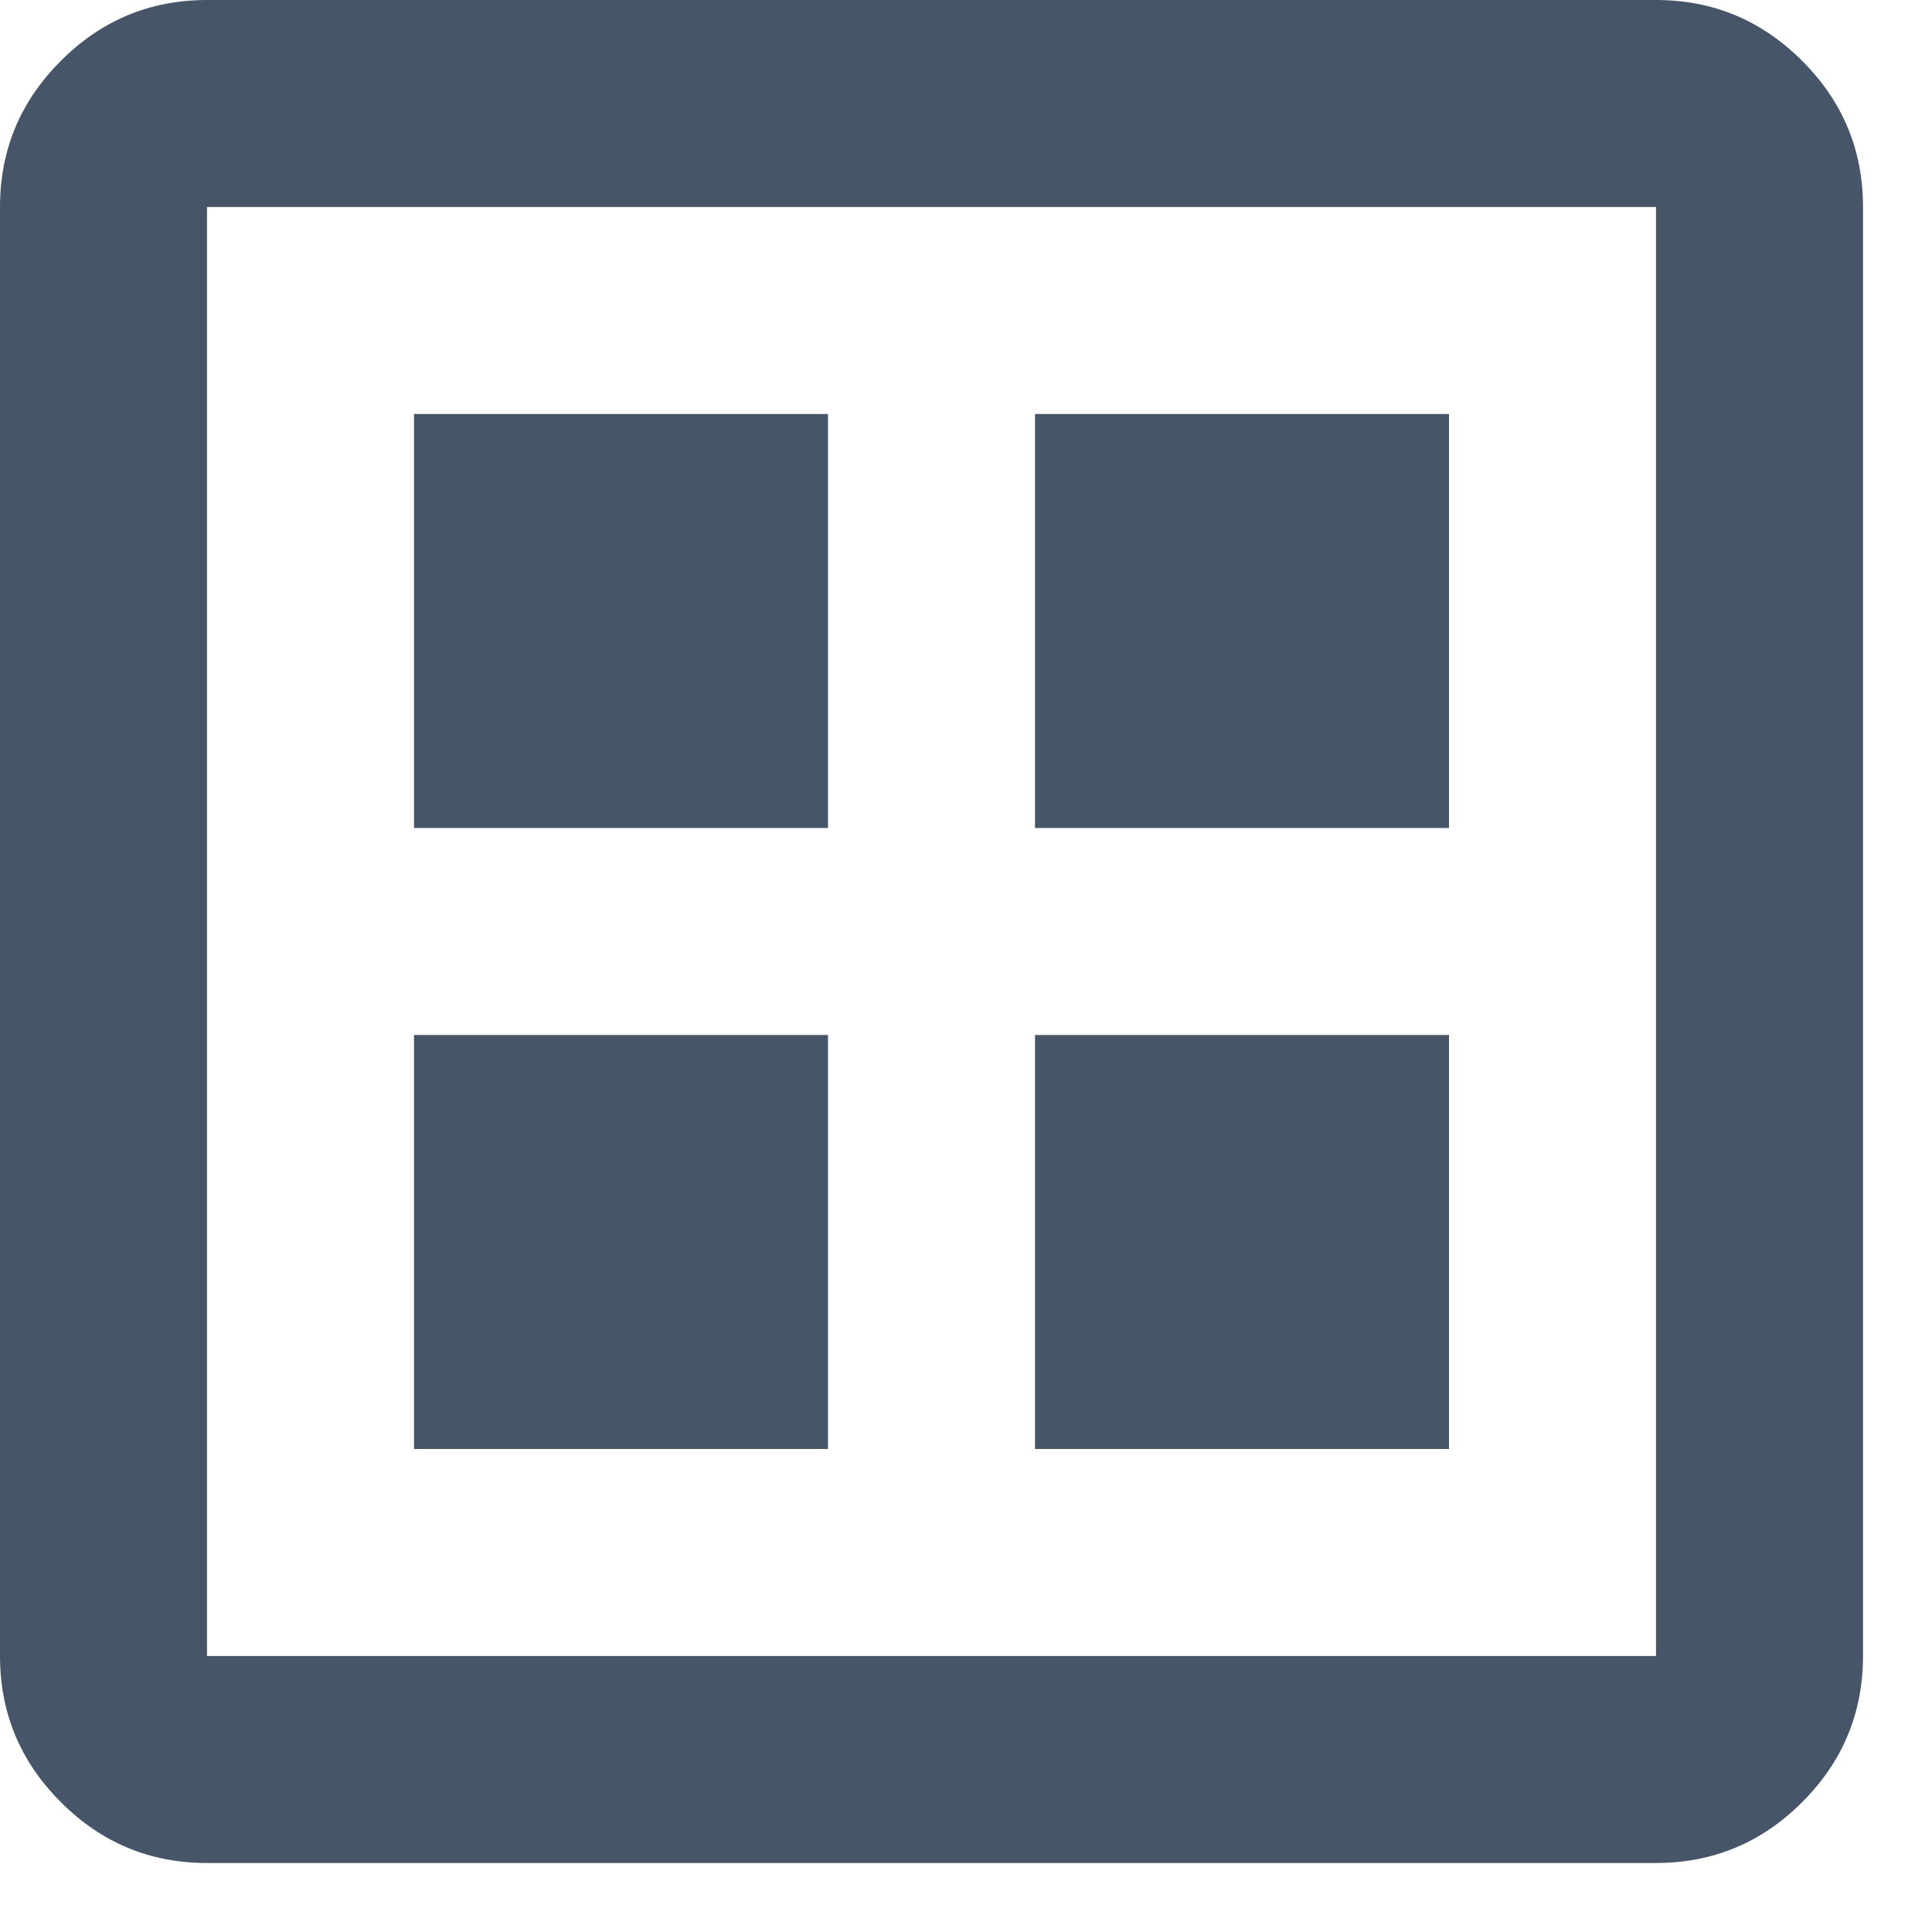
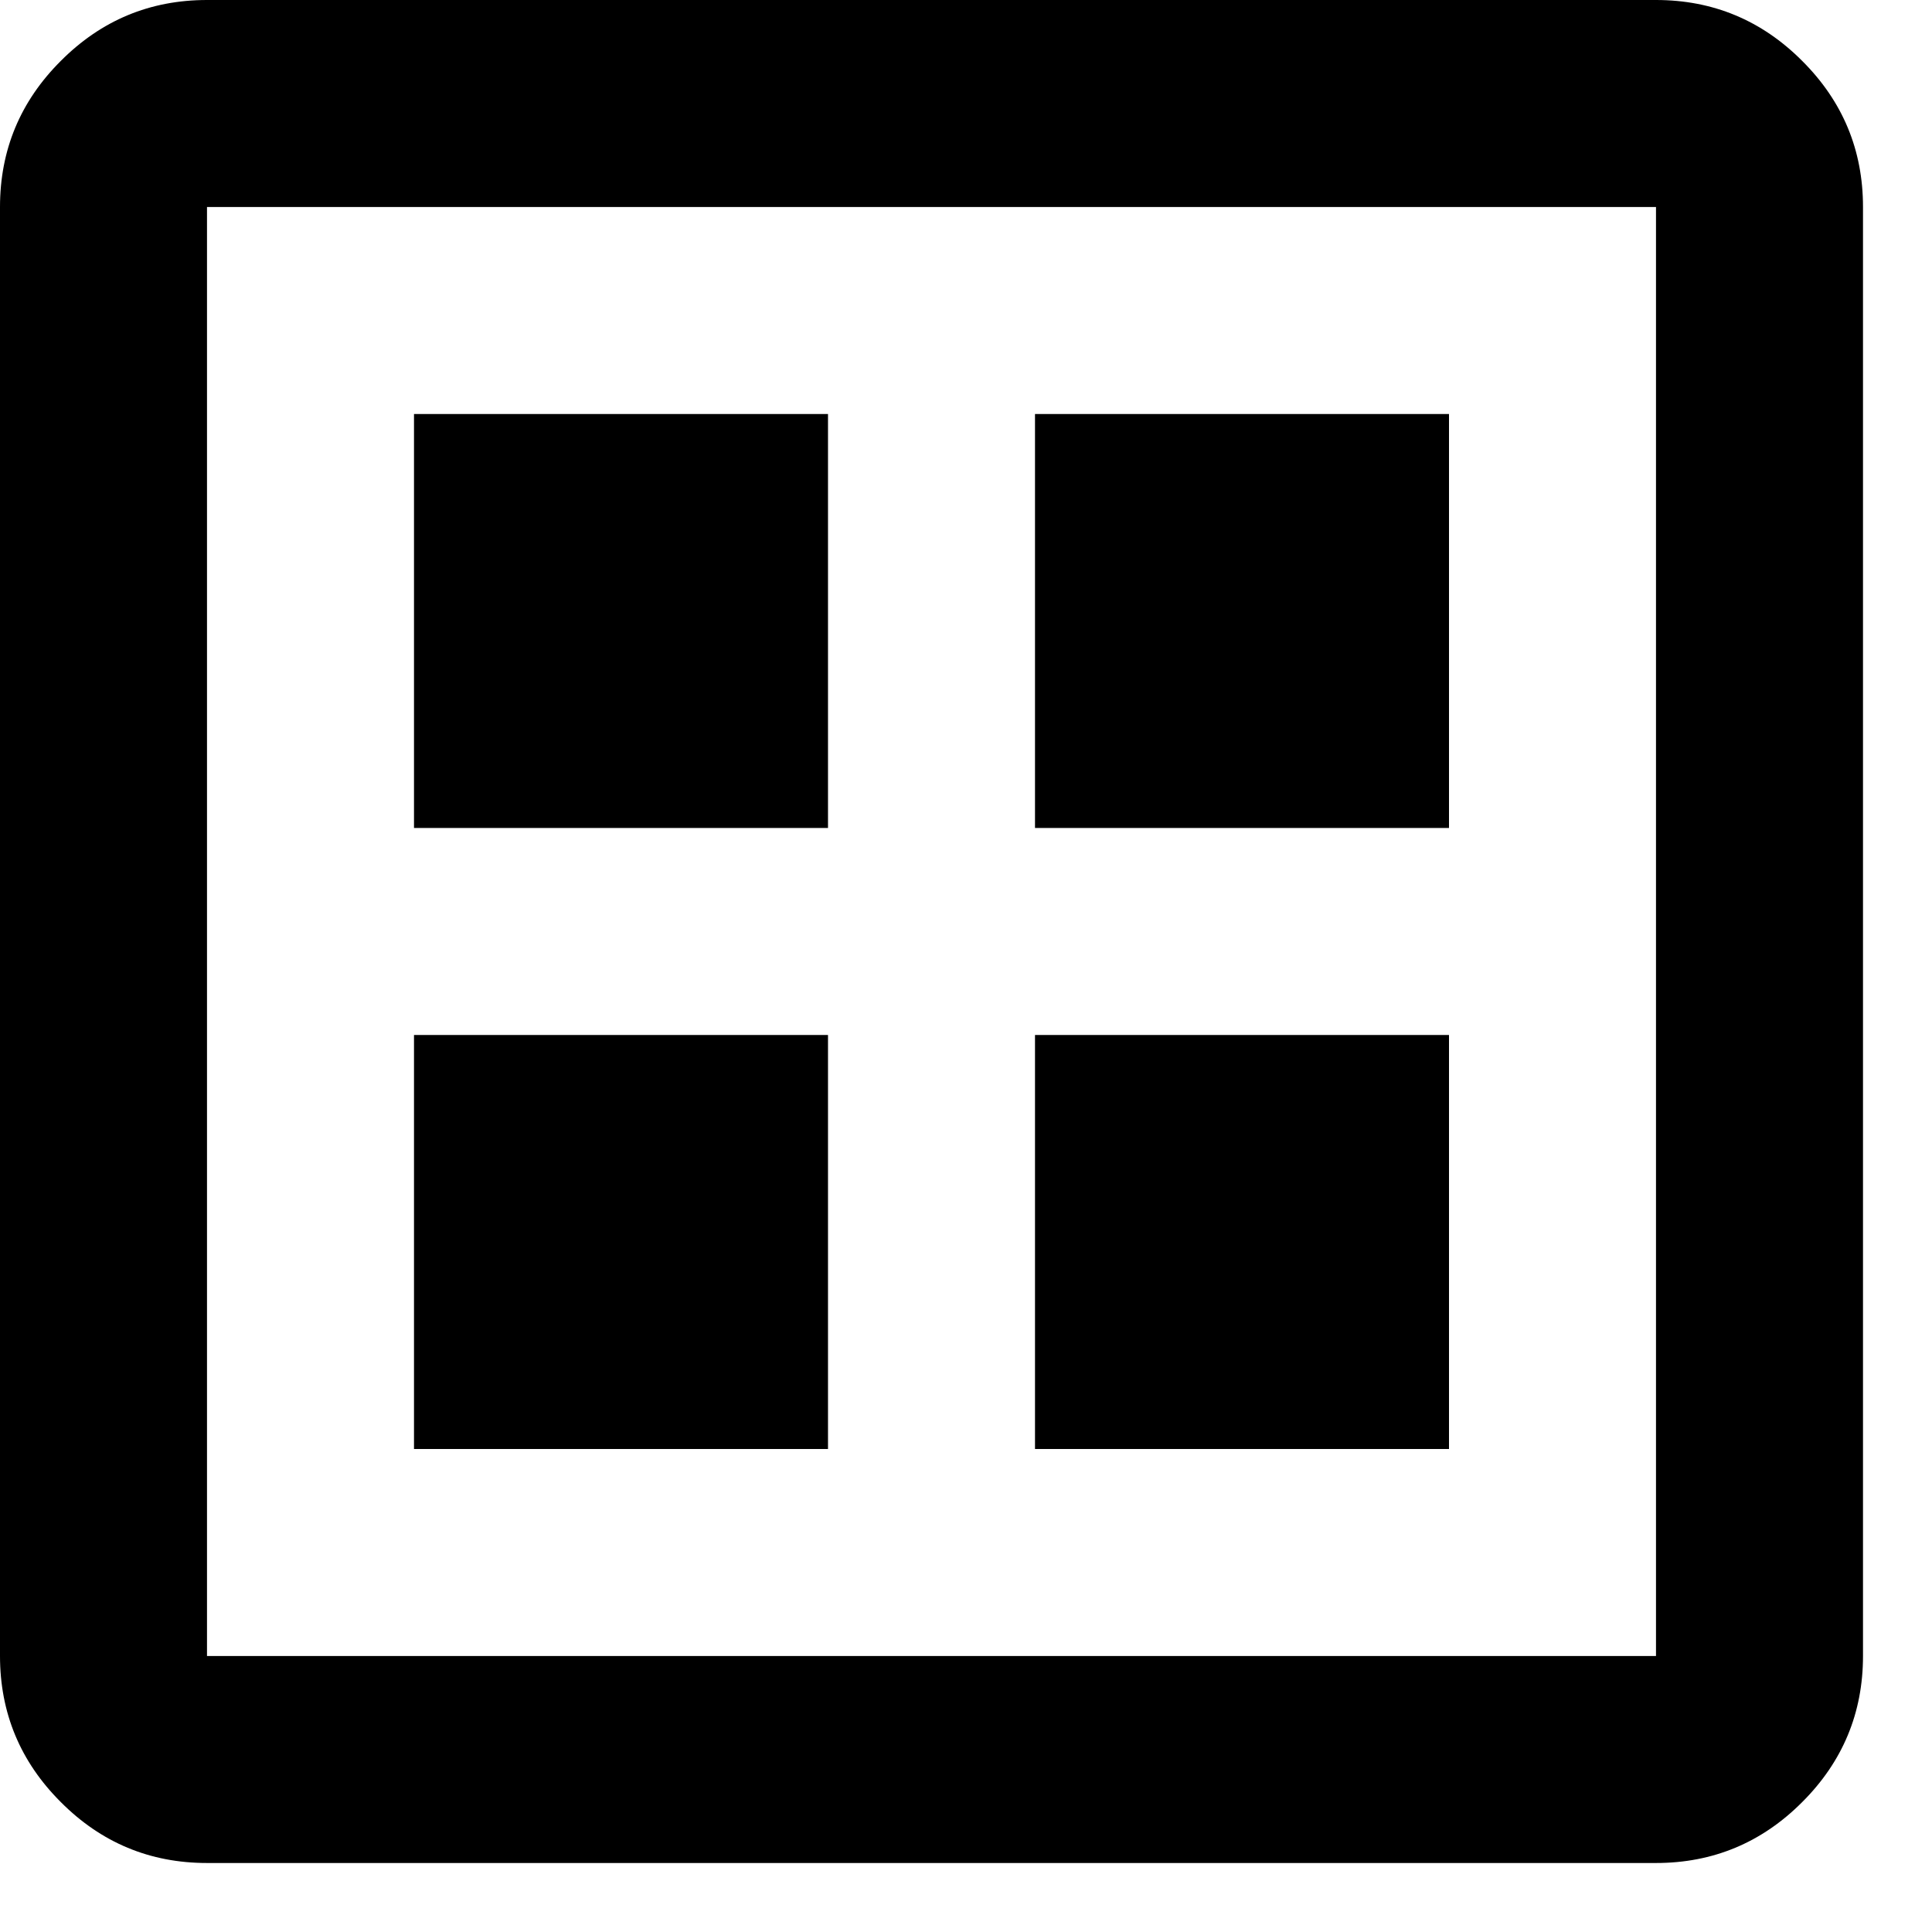
<svg xmlns="http://www.w3.org/2000/svg" width="14" height="14" viewBox="0 0 14 14" fill="currentColor">
-   <path d="M3 10.5H6V7.5H3V10.5ZM7.5 10.5H10.5V7.5H7.5V10.5ZM3 6H6V3H3V6ZM7.5 6H10.5V3H7.5V6ZM1.5 13.5C1.087 13.5 0.734 13.353 0.441 13.059C0.147 12.766 0 12.412 0 12V1.5C0 1.087 0.147 0.734 0.441 0.441C0.734 0.147 1.087 -9.53674e-07 1.5 -9.53674e-07H12C12.412 -9.53674e-07 12.766 0.147 13.059 0.441C13.353 0.734 13.5 1.087 13.5 1.5V12C13.5 12.412 13.353 12.766 13.059 13.059C12.766 13.353 12.412 13.5 12 13.5H1.5ZM1.5 12H12V1.5H1.5V12Z" fill="#475569" />
+   <path d="M3 10.5H6V7.5H3V10.5ZM7.5 10.5H10.5V7.5H7.5V10.5ZM3 6H6V3H3V6ZM7.5 6H10.5V3H7.5V6ZM1.5 13.5C1.087 13.5 0.734 13.353 0.441 13.059C0.147 12.766 0 12.412 0 12V1.5C0 1.087 0.147 0.734 0.441 0.441C0.734 0.147 1.087 -9.53674e-07 1.5 -9.53674e-07H12C12.412 -9.53674e-07 12.766 0.147 13.059 0.441C13.353 0.734 13.5 1.087 13.5 1.5V12C13.5 12.412 13.353 12.766 13.059 13.059C12.766 13.353 12.412 13.5 12 13.5H1.5ZM1.5 12H12V1.5H1.5V12Z" />
</svg>
